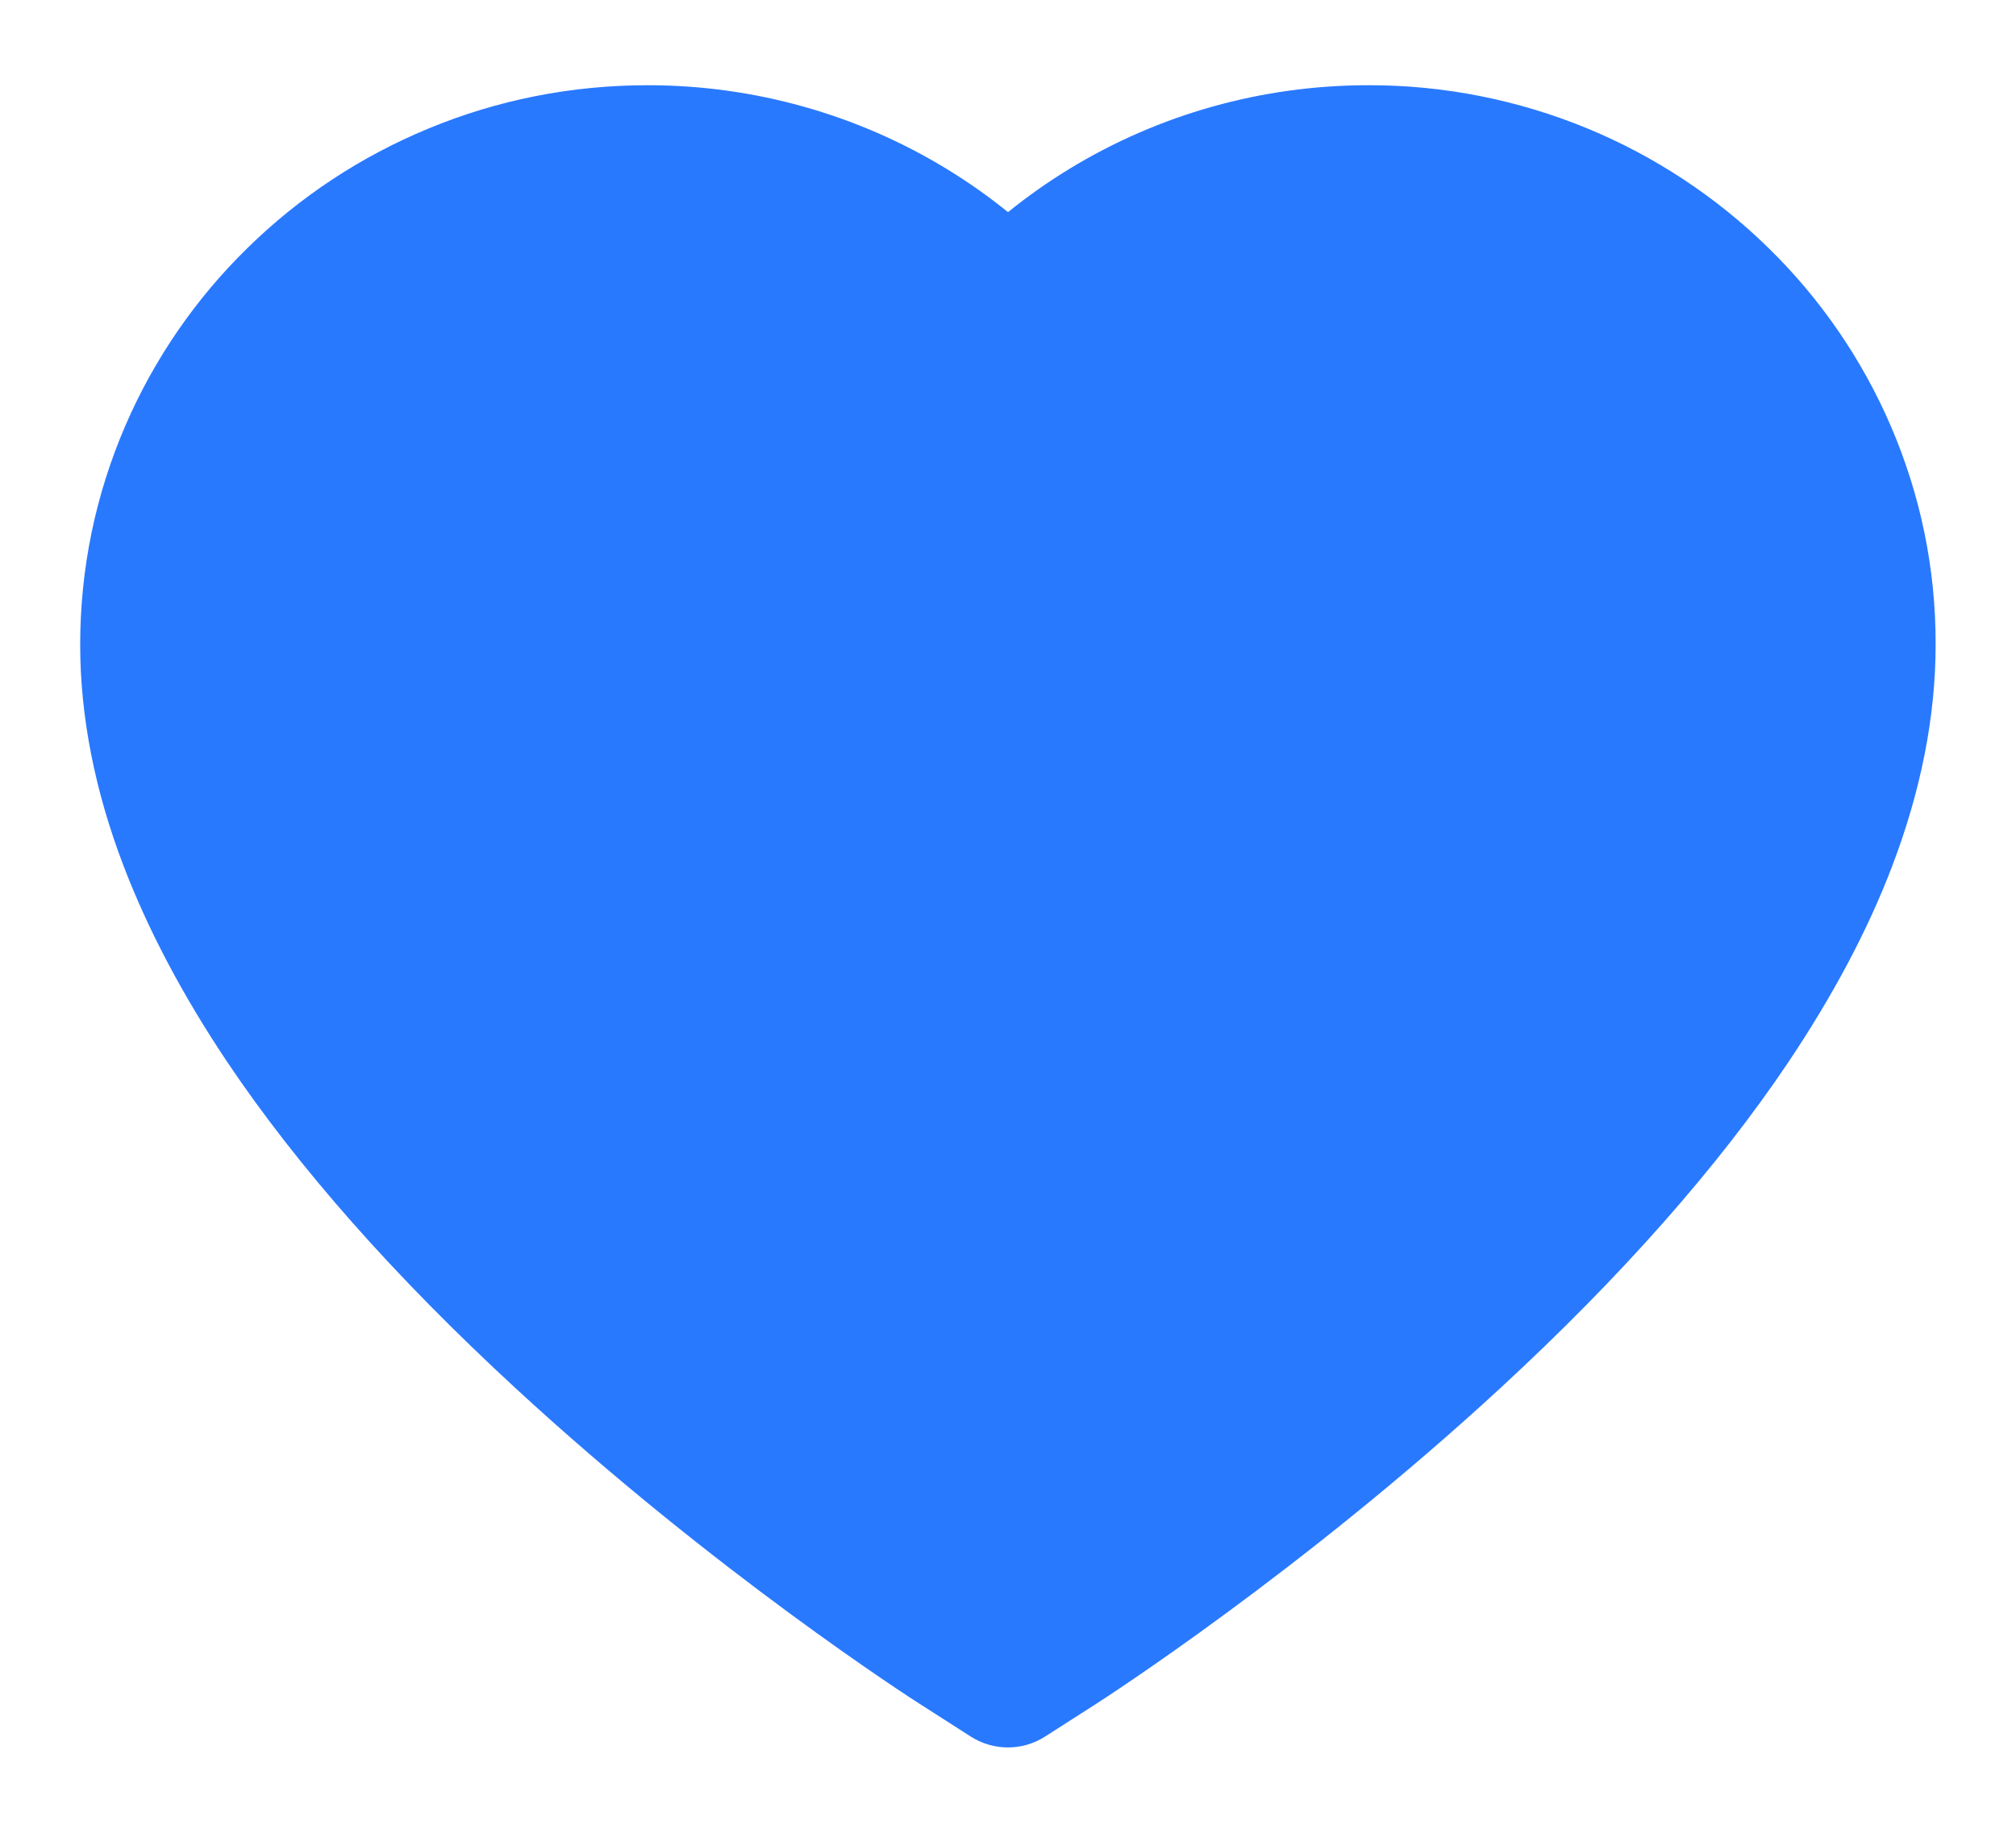
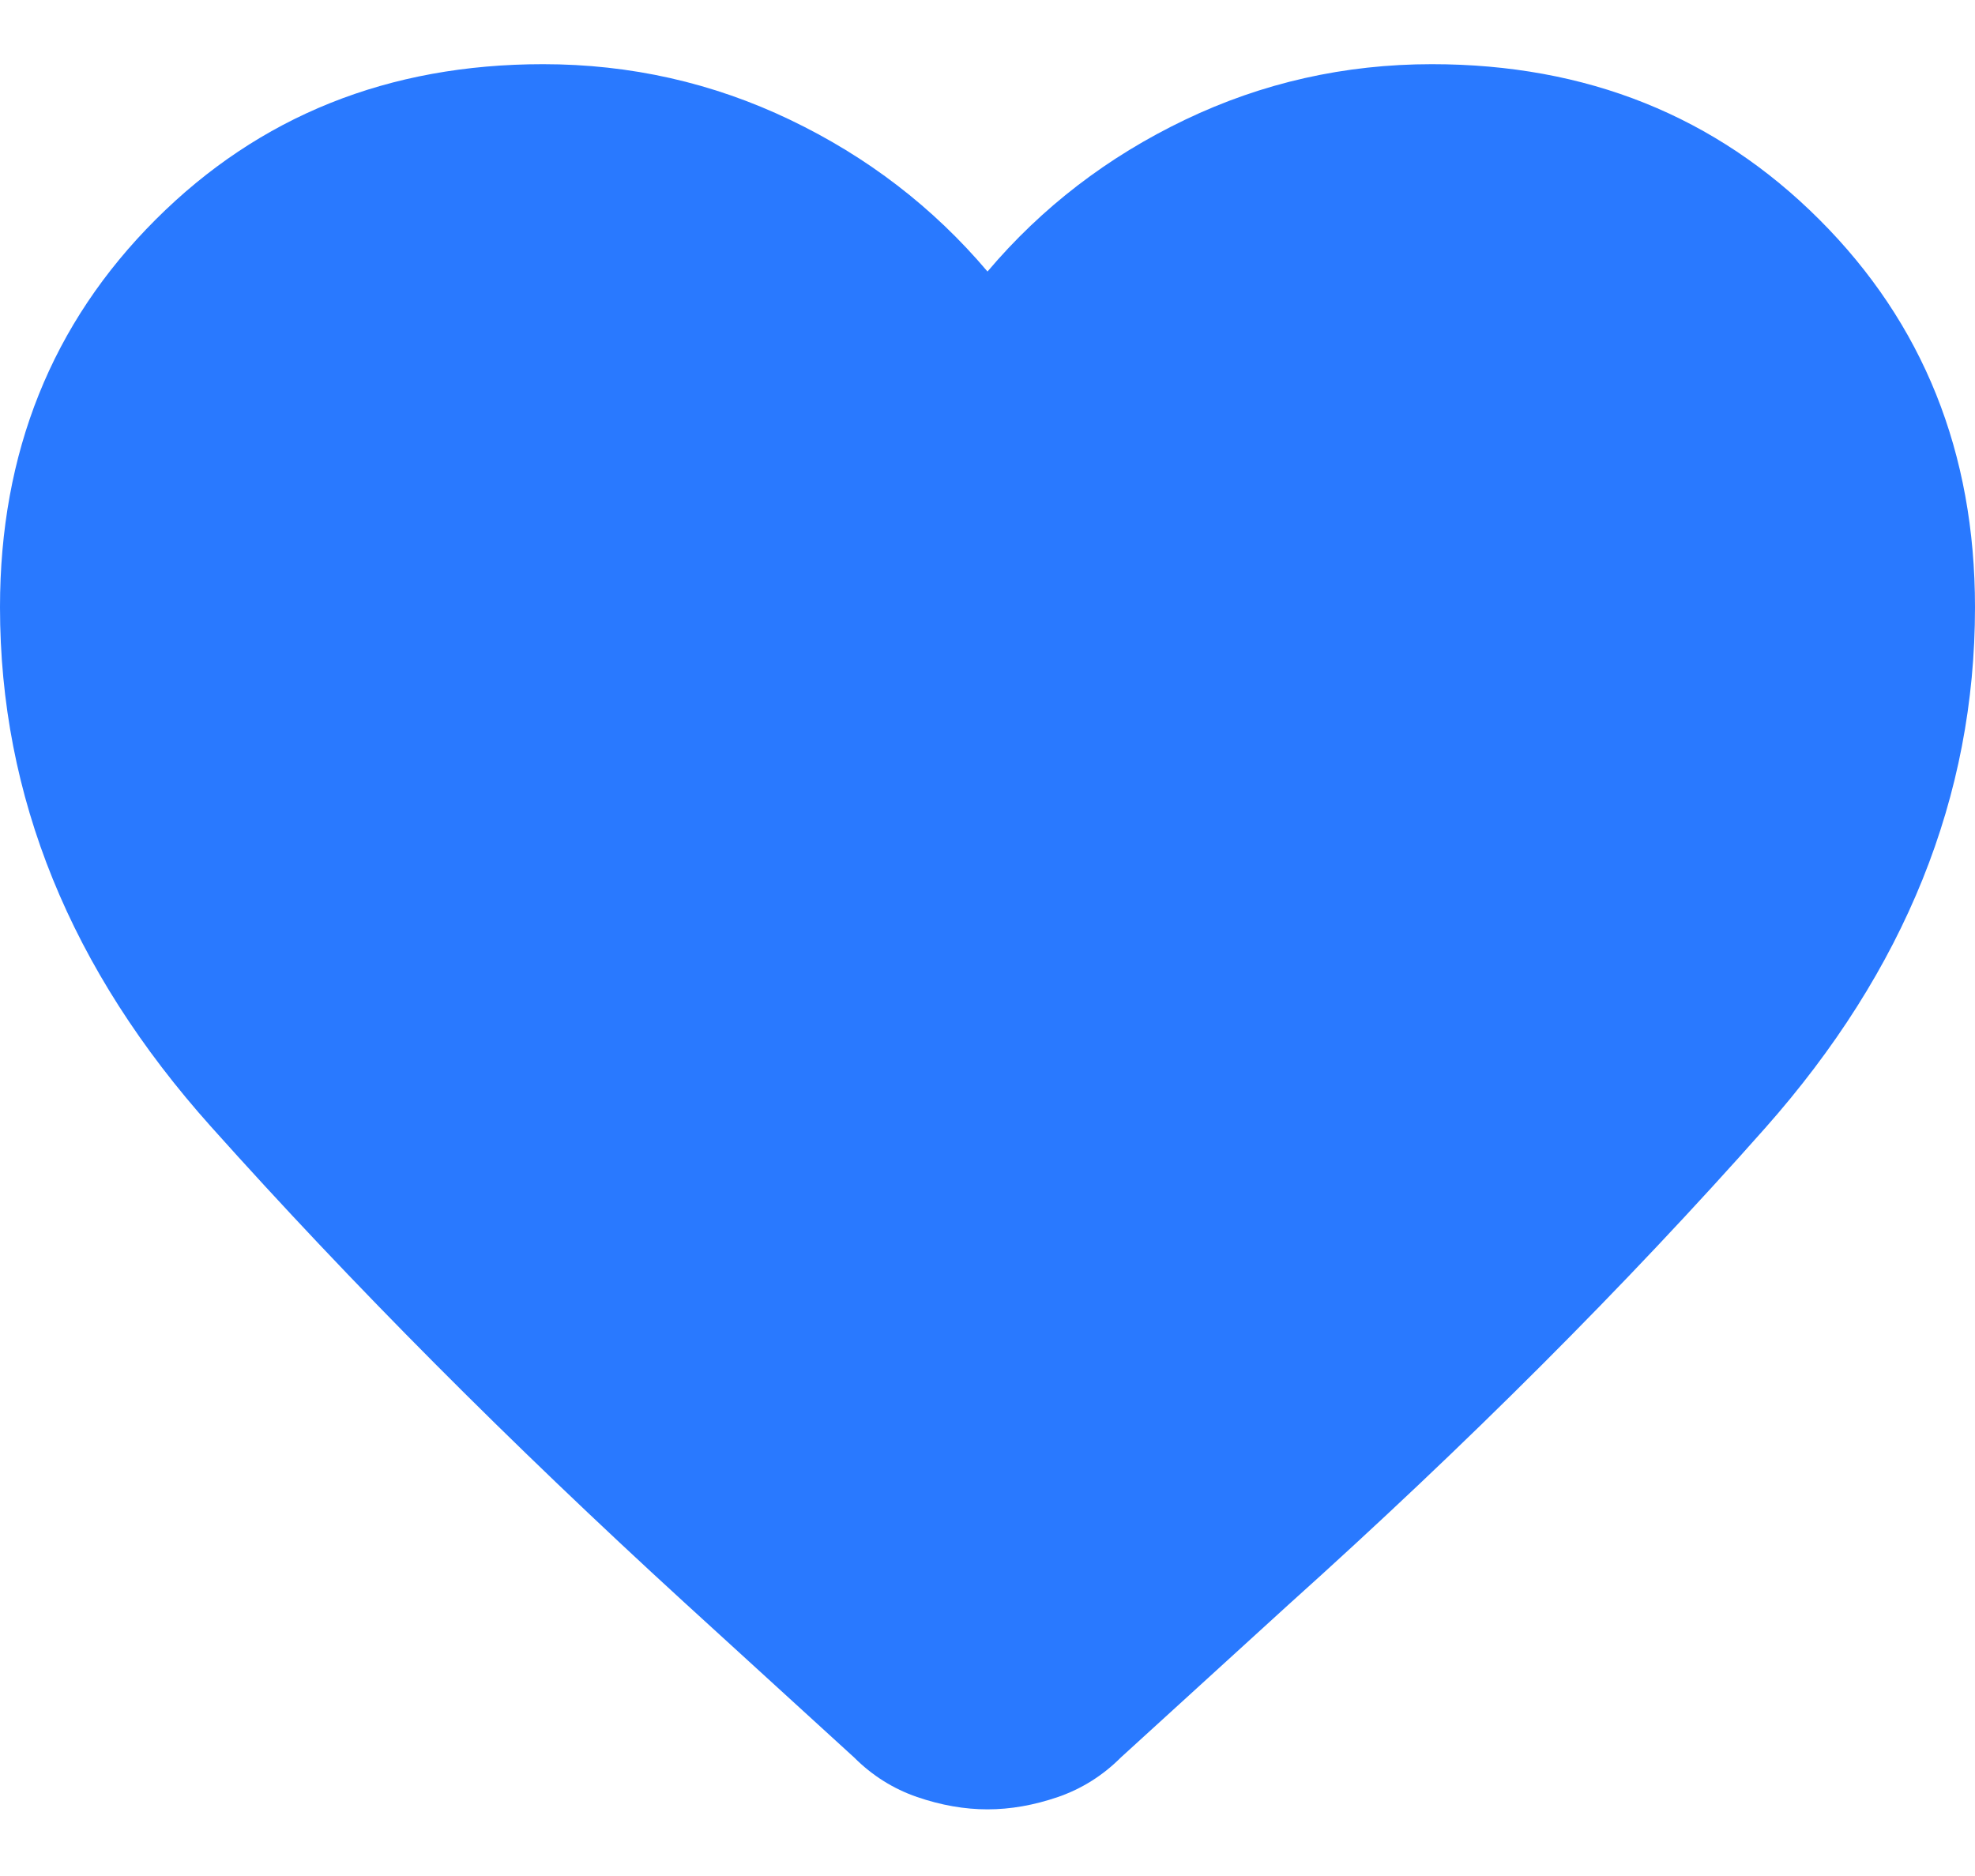
- <svg xmlns="http://www.w3.org/2000/svg" width="22" height="20" viewBox="0 0 22 20" fill="none">
-   <path d="M20.633 4.647C20.319 3.919 19.866 3.26 19.299 2.706C18.732 2.151 18.064 1.709 17.331 1.405C16.57 1.09 15.754 0.928 14.931 0.93C13.775 0.93 12.648 1.246 11.668 1.844C11.434 1.987 11.211 2.144 11 2.315C10.789 2.144 10.566 1.987 10.332 1.844C9.352 1.246 8.225 0.93 7.07 0.93C6.237 0.93 5.431 1.089 4.67 1.405C3.934 1.71 3.27 2.148 2.701 2.706C2.134 3.26 1.681 3.919 1.367 4.647C1.041 5.404 0.875 6.208 0.875 7.035C0.875 7.816 1.034 8.629 1.351 9.456C1.616 10.148 1.995 10.865 2.48 11.589C3.249 12.735 4.306 13.931 5.619 15.142C7.794 17.151 9.948 18.538 10.039 18.595L10.595 18.951C10.841 19.108 11.157 19.108 11.403 18.951L11.959 18.595C12.05 18.536 14.202 17.151 16.379 15.142C17.691 13.931 18.748 12.735 19.517 11.589C20.002 10.865 20.384 10.148 20.647 9.456C20.963 8.629 21.123 7.816 21.123 7.035C21.125 6.208 20.959 5.404 20.633 4.647Z" fill="#2979FF" />
+ <svg xmlns="http://www.w3.org/2000/svg" width="20" height="19" viewBox="0 0 20 19" fill="none">
+   <path d="M10 18.325C9.767 18.325 9.529 18.283 9.287 18.2C9.046 18.117 8.833 17.983 8.65 17.8L6.925 16.225C5.158 14.608 3.562 13.004 2.138 11.412C0.713 9.821 0 8.067 0 6.15C0 4.583 0.525 3.275 1.575 2.225C2.625 1.175 3.933 0.65 5.5 0.65C6.383 0.65 7.217 0.838 8 1.213C8.783 1.588 9.45 2.1 10 2.75C10.55 2.1 11.217 1.588 12 1.213C12.783 0.838 13.617 0.65 14.5 0.65C16.067 0.65 17.375 1.175 18.425 2.225C19.475 3.275 20 4.583 20 6.15C20 8.067 19.292 9.825 17.875 11.425C16.458 13.025 14.85 14.633 13.05 16.25L11.35 17.8C11.167 17.983 10.954 18.117 10.713 18.2C10.471 18.283 10.233 18.325 10 18.325Z" fill="#2979FF" />
</svg>
